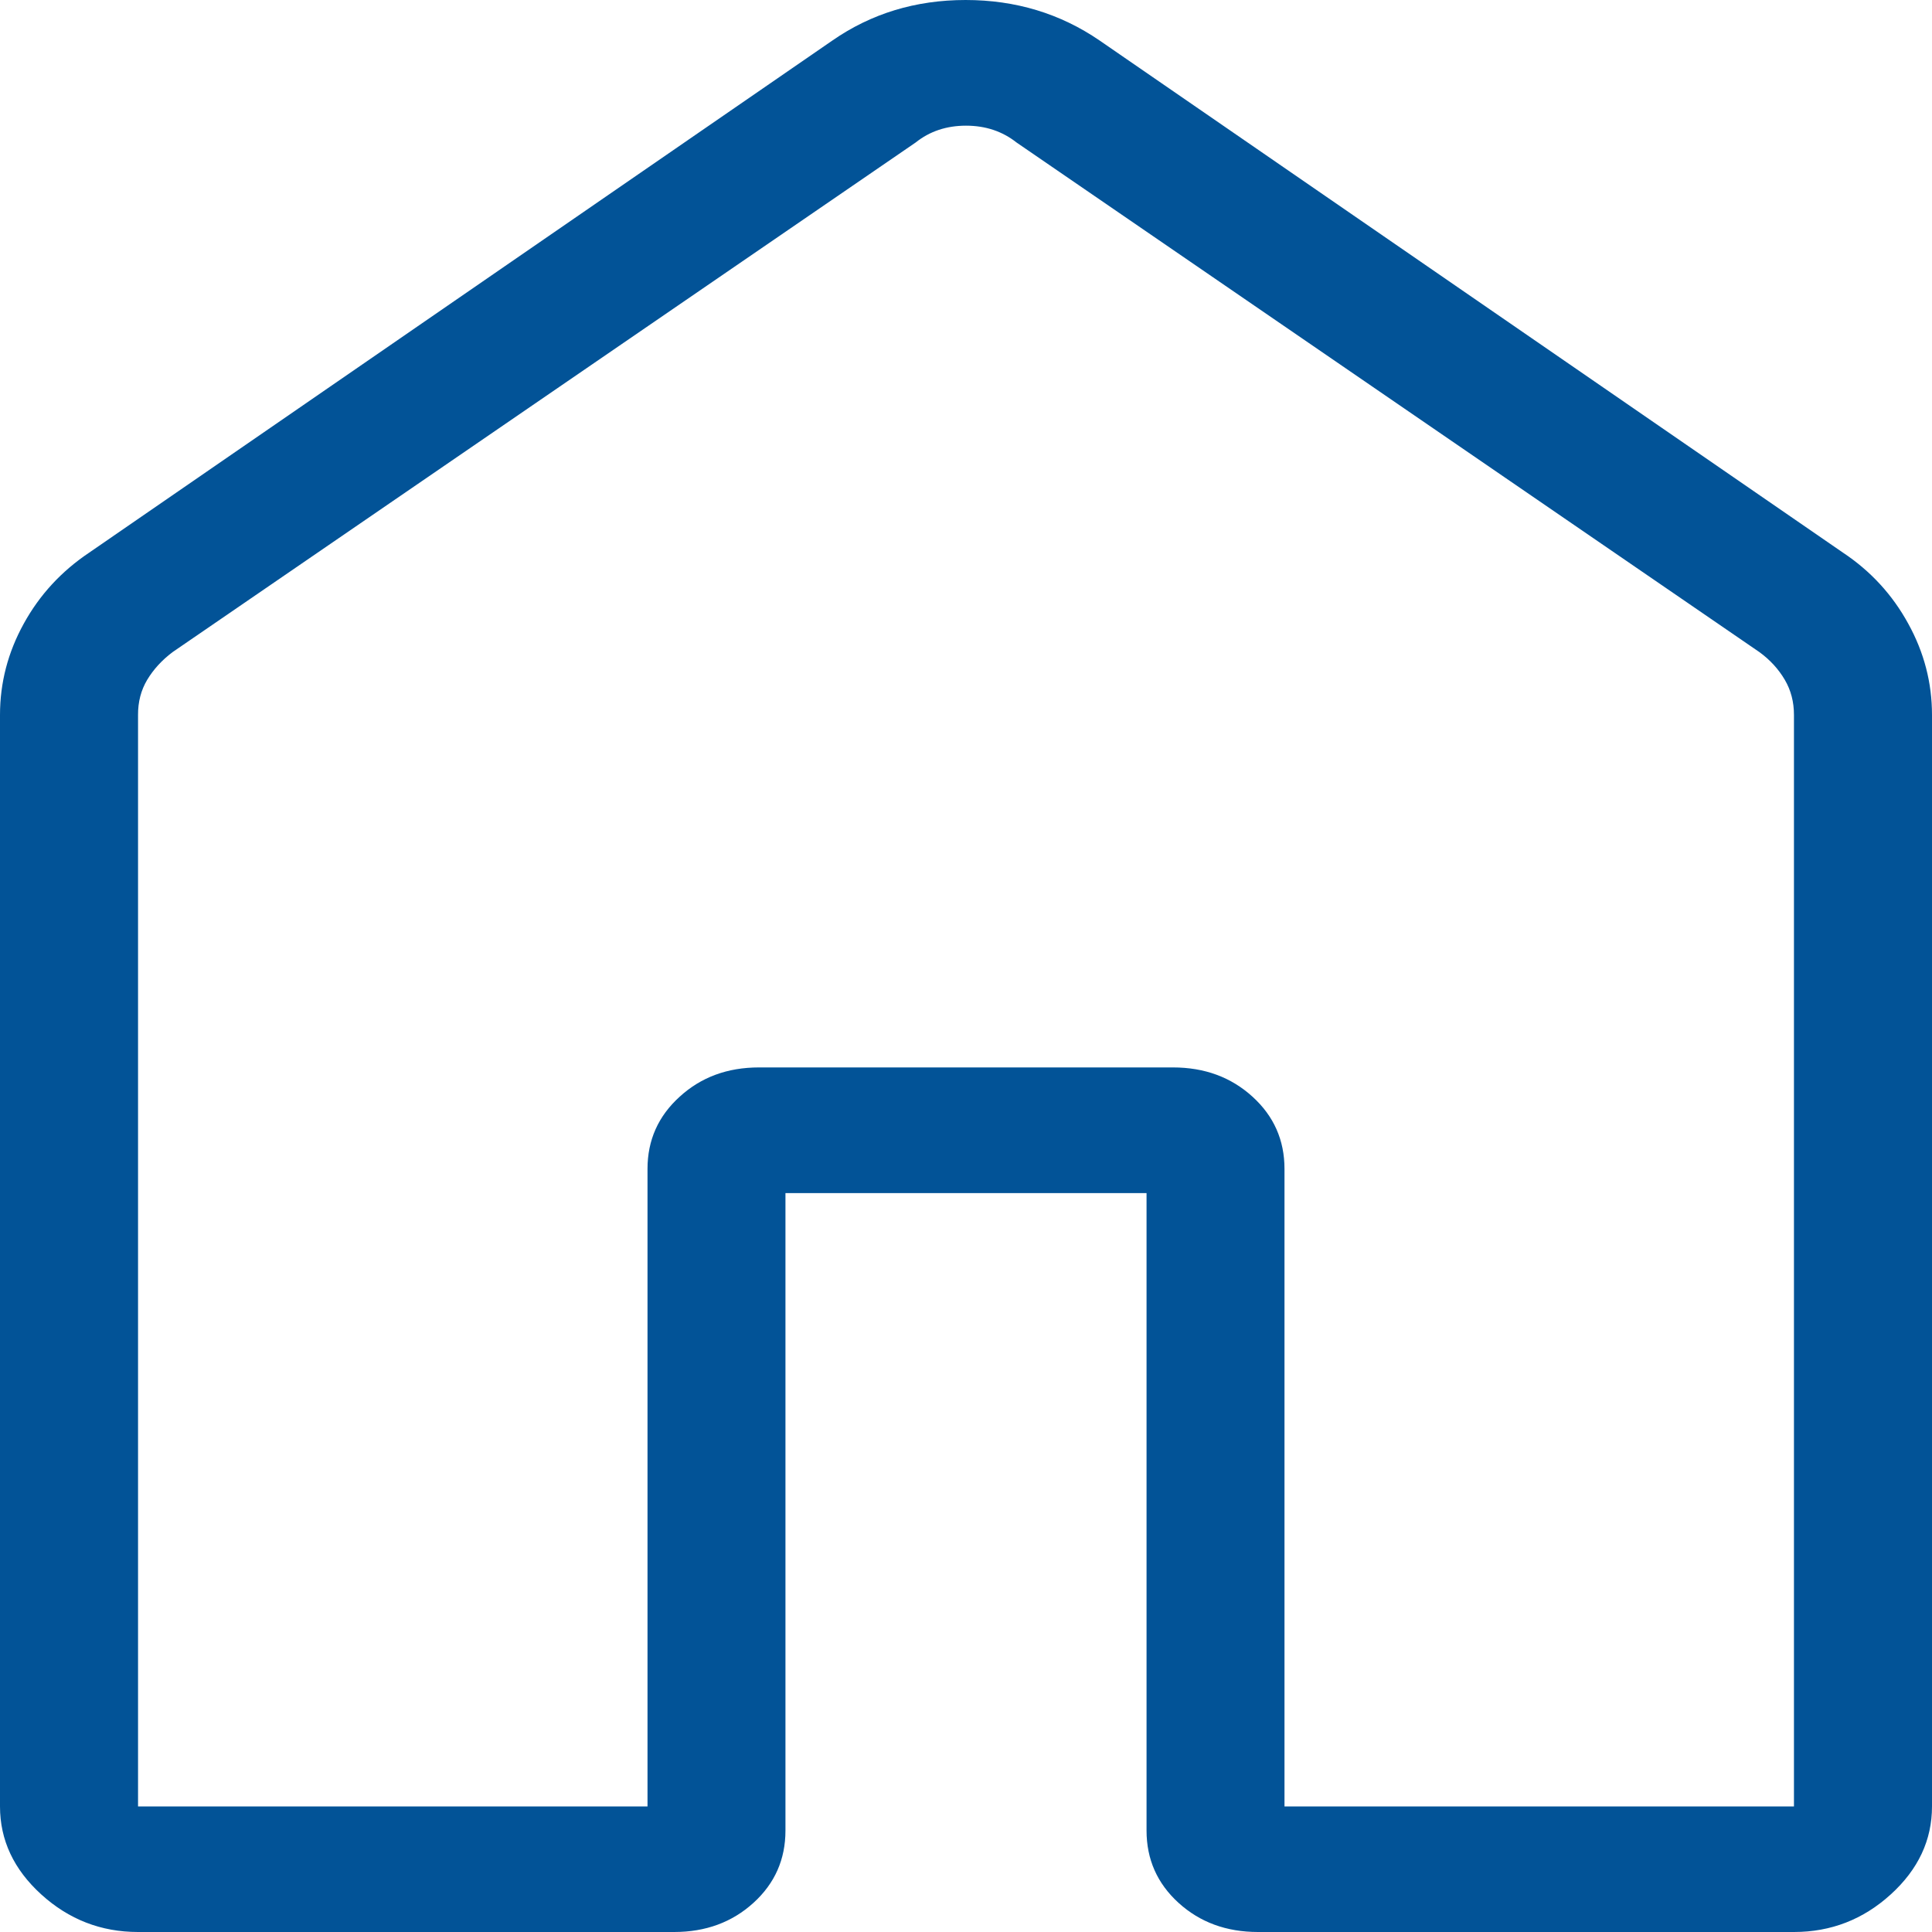
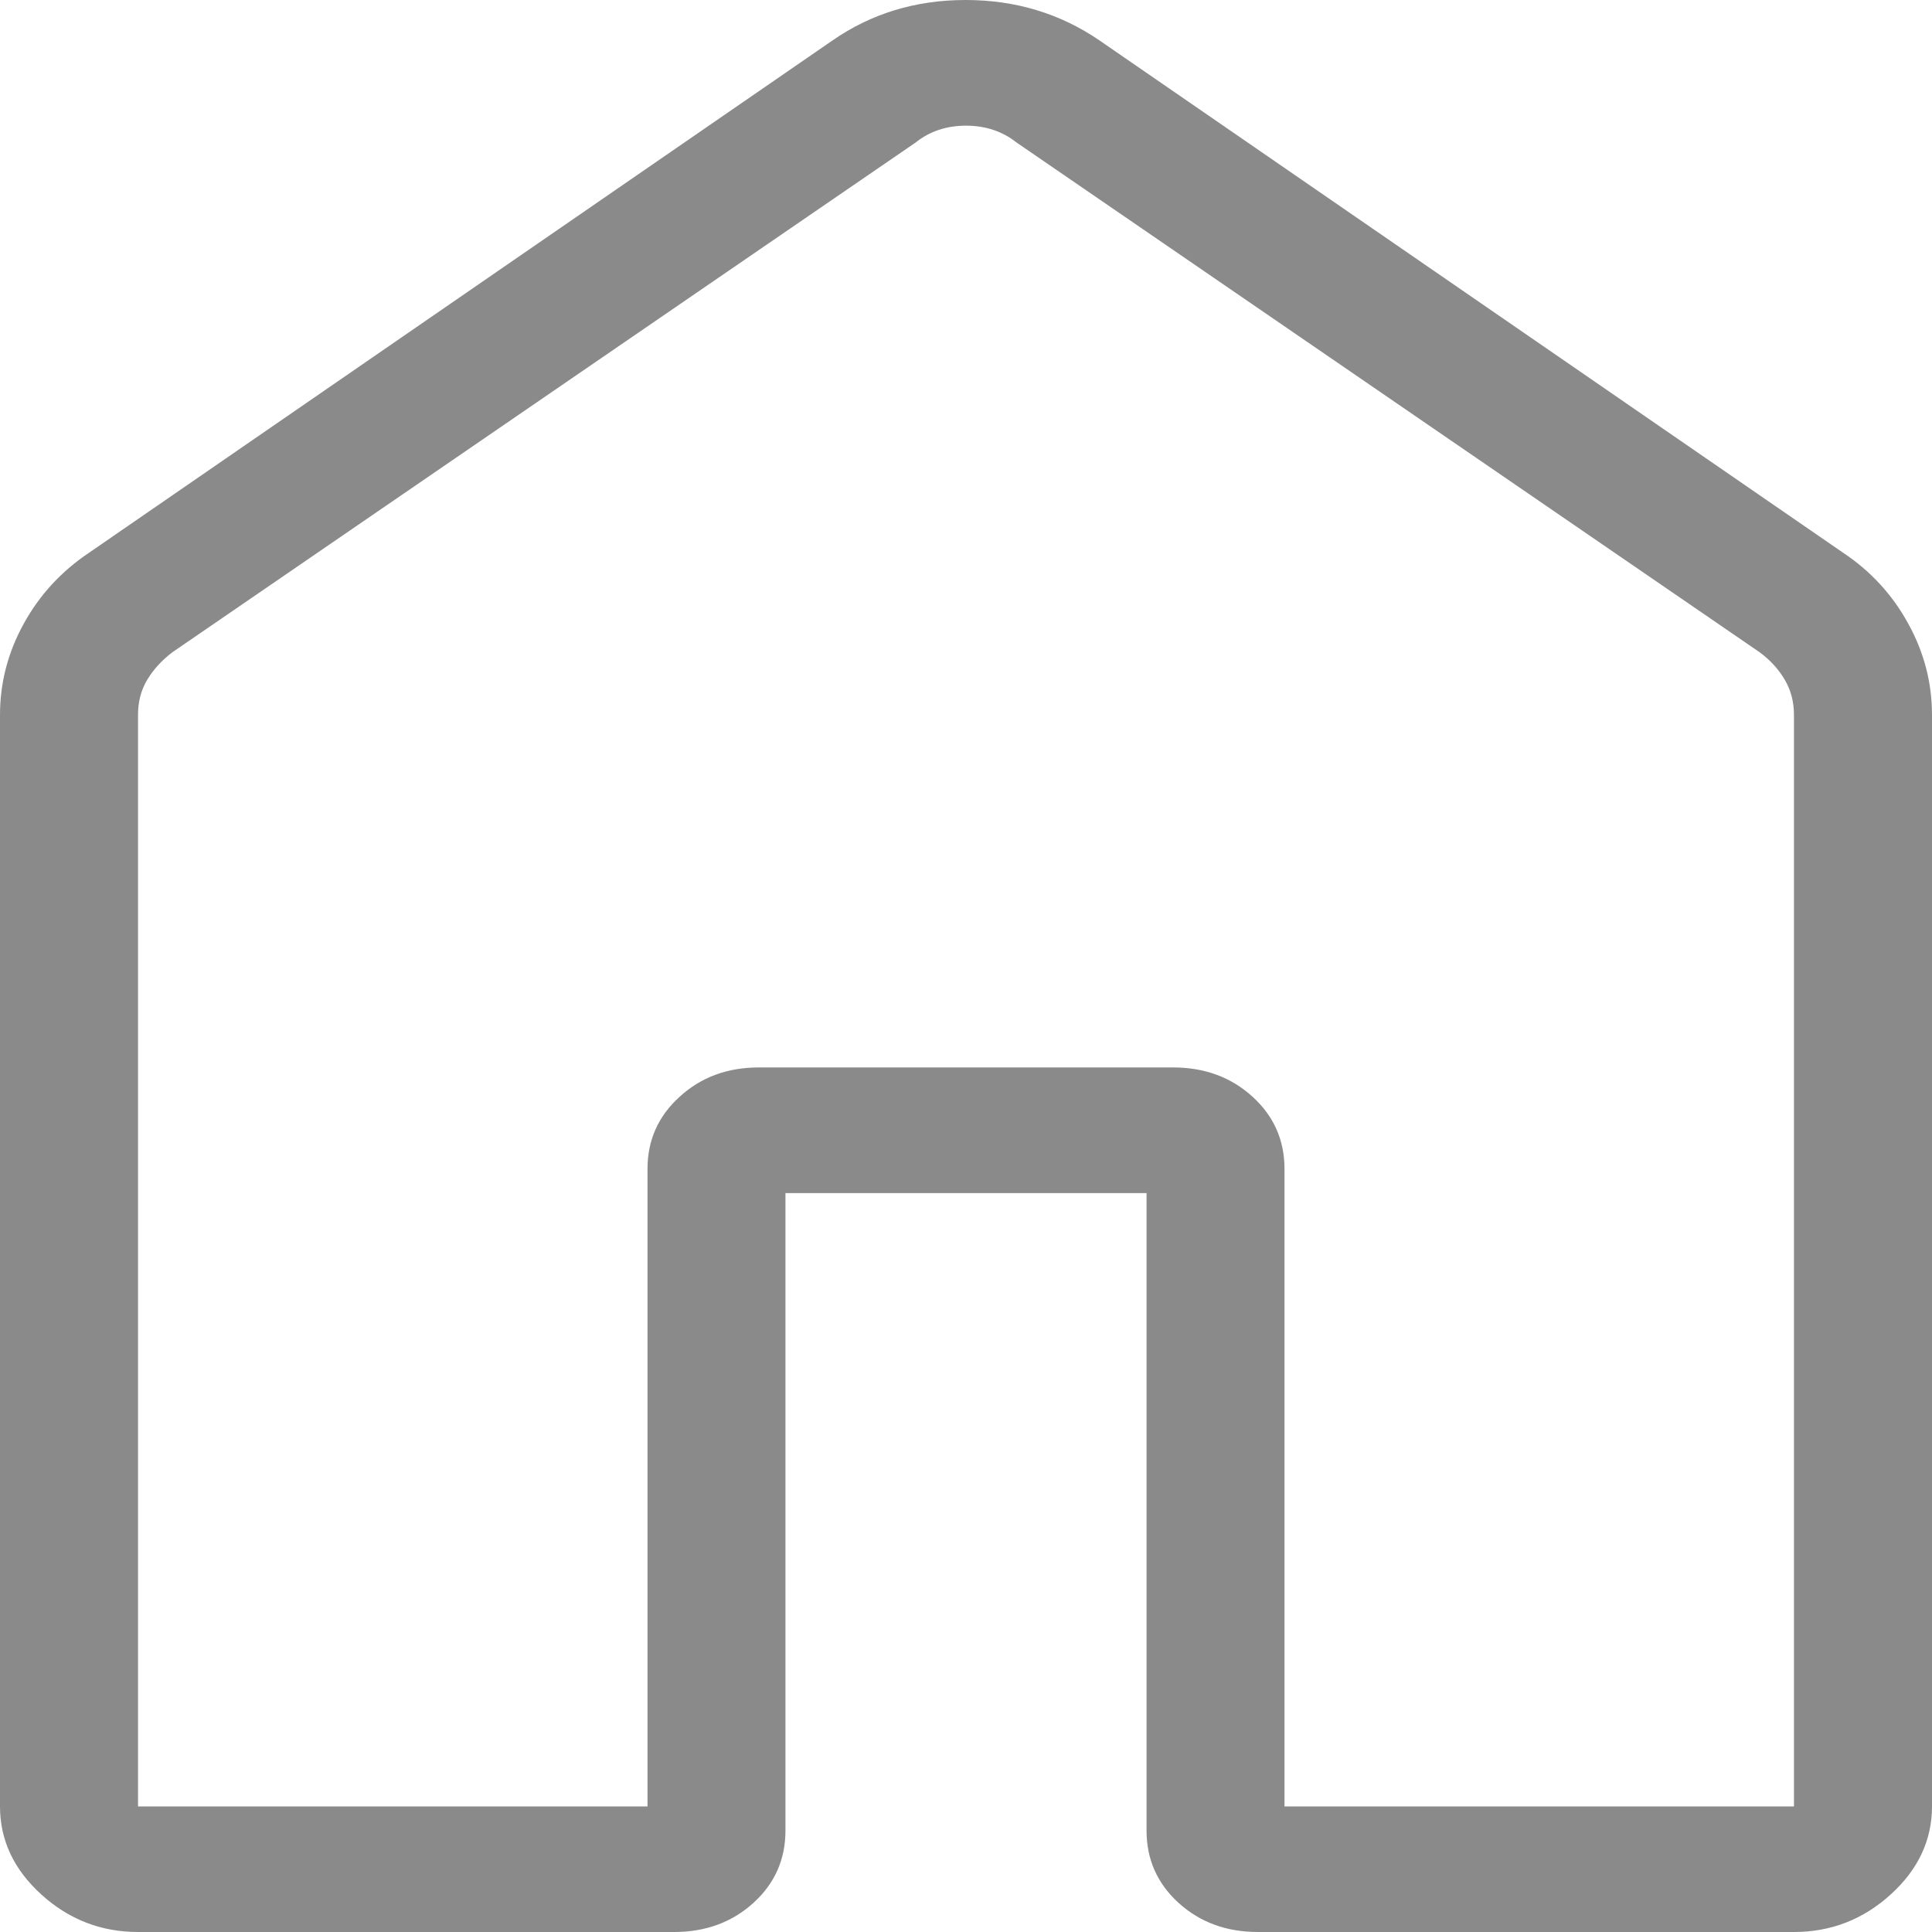
<svg xmlns="http://www.w3.org/2000/svg" width="20" height="20" viewBox="0 0 20 20" fill="none">
-   <path d="M1.429 18.7H6.703V12.1C6.703 11.803 6.814 11.554 7.036 11.353C7.257 11.151 7.53 11.05 7.857 11.05H12.143C12.47 11.05 12.744 11.151 12.966 11.353C13.187 11.554 13.297 11.803 13.297 12.1V18.7H18.571V7.401C18.571 7.267 18.54 7.146 18.476 7.037C18.412 6.928 18.325 6.832 18.214 6.751L10.523 1.475C10.376 1.359 10.202 1.301 10 1.301C9.798 1.301 9.624 1.359 9.479 1.475L1.786 6.751C1.676 6.834 1.589 6.929 1.524 7.037C1.46 7.144 1.428 7.266 1.429 7.401V18.7ZM0 18.7V7.401C0 7.068 0.082 6.753 0.246 6.456C0.41 6.158 0.635 5.914 0.923 5.721L8.616 0.42C9.019 0.14 9.479 0 9.996 0C10.513 0 10.976 0.14 11.384 0.42L19.077 5.72C19.366 5.912 19.591 6.158 19.754 6.456C19.918 6.753 20 7.068 20 7.401V18.7C20 19.048 19.858 19.352 19.573 19.611C19.288 19.87 18.954 20 18.571 20H13.023C12.695 20 12.421 19.899 12.2 19.698C11.979 19.497 11.869 19.247 11.869 18.95V12.351H8.131V18.95C8.131 19.248 8.021 19.497 7.8 19.698C7.579 19.899 7.305 20 6.979 20H1.429C1.046 20 0.712 19.87 0.427 19.611C0.142 19.352 0 19.048 0 18.7Z" fill="#025397" />
+   <path d="M1.429 18.7H6.703V12.1C6.703 11.803 6.814 11.554 7.036 11.353C7.257 11.151 7.53 11.05 7.857 11.05H12.143C12.47 11.05 12.744 11.151 12.966 11.353C13.187 11.554 13.297 11.803 13.297 12.1V18.7H18.571V7.401C18.571 7.267 18.54 7.146 18.476 7.037C18.412 6.928 18.325 6.832 18.214 6.751L10.523 1.475C10.376 1.359 10.202 1.301 10 1.301C9.798 1.301 9.624 1.359 9.479 1.475L1.786 6.751C1.676 6.834 1.589 6.929 1.524 7.037C1.46 7.144 1.428 7.266 1.429 7.401V18.7ZM0 18.7V7.401C0 7.068 0.082 6.753 0.246 6.456C0.41 6.158 0.635 5.914 0.923 5.721L8.616 0.42C9.019 0.14 9.479 0 9.996 0C10.513 0 10.976 0.14 11.384 0.42L19.077 5.72C19.366 5.912 19.591 6.158 19.754 6.456C19.918 6.753 20 7.068 20 7.401V18.7C20 19.048 19.858 19.352 19.573 19.611C19.288 19.87 18.954 20 18.571 20H13.023C12.695 20 12.421 19.899 12.2 19.698C11.979 19.497 11.869 19.247 11.869 18.95V12.351H8.131V18.95C8.131 19.248 8.021 19.497 7.8 19.698C7.579 19.899 7.305 20 6.979 20H1.429C1.046 20 0.712 19.87 0.427 19.611C0.142 19.352 0 19.048 0 18.7Z" fill="#8A8A8A" />
</svg>
